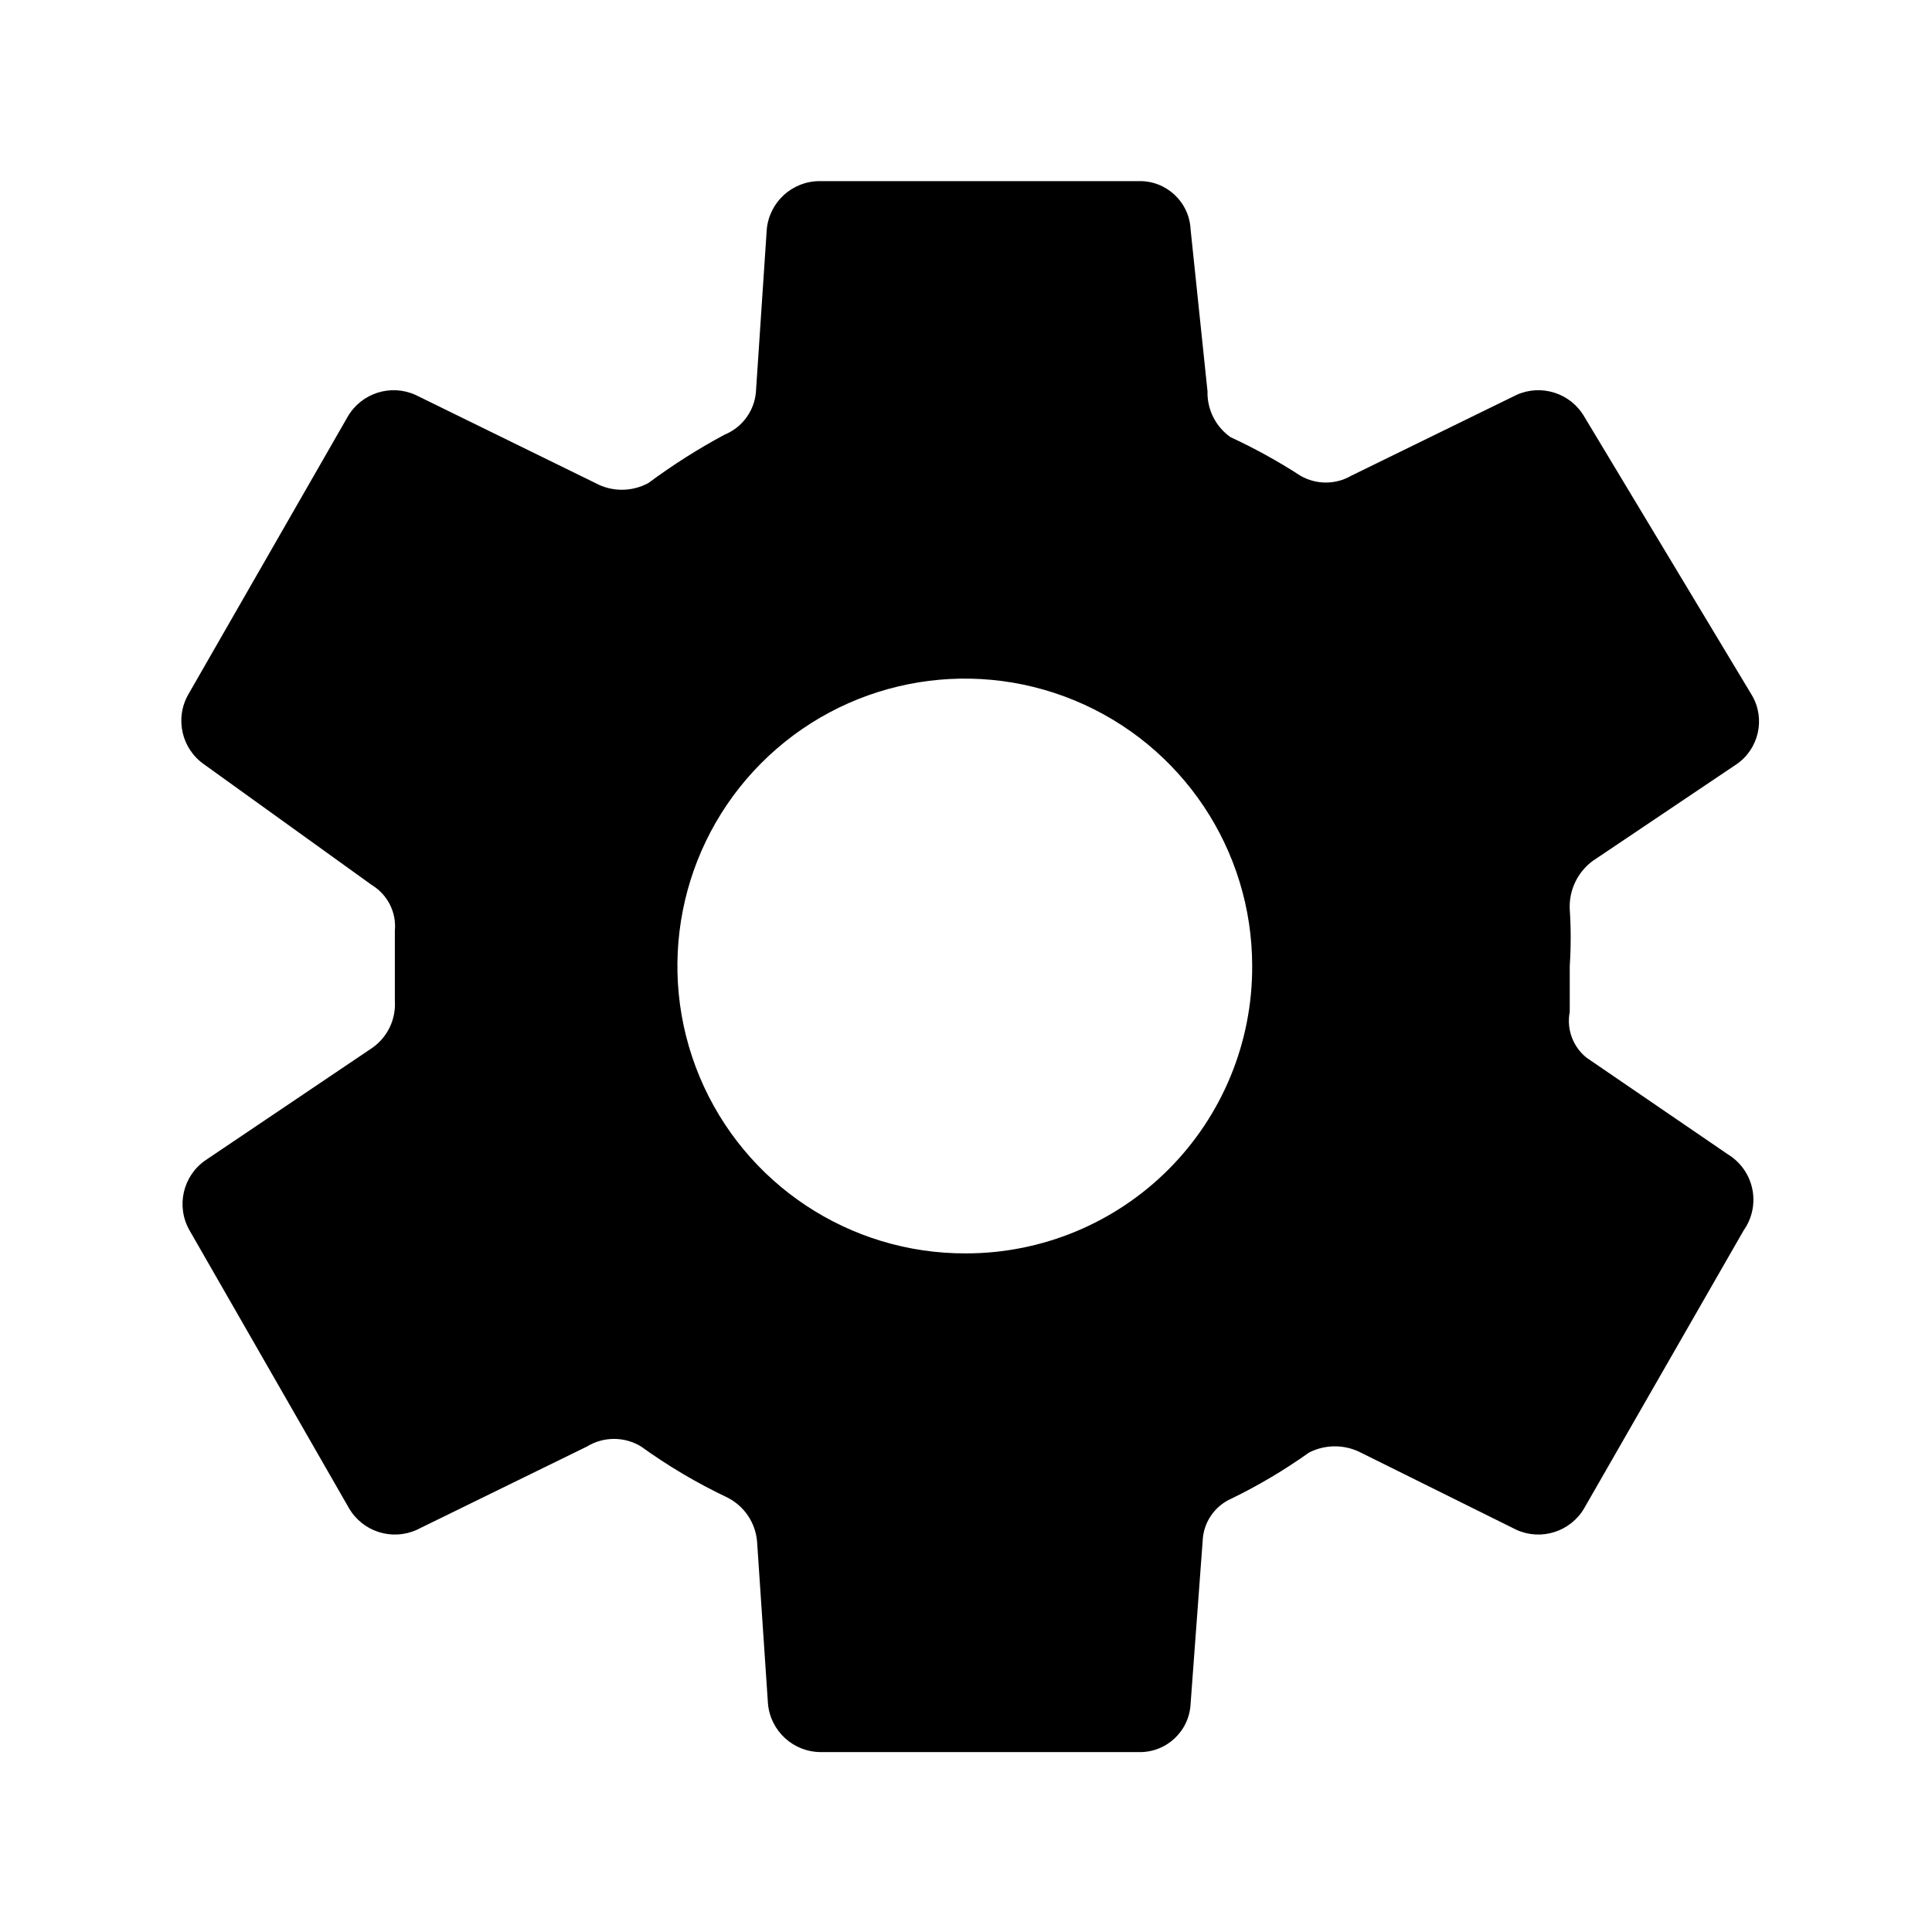
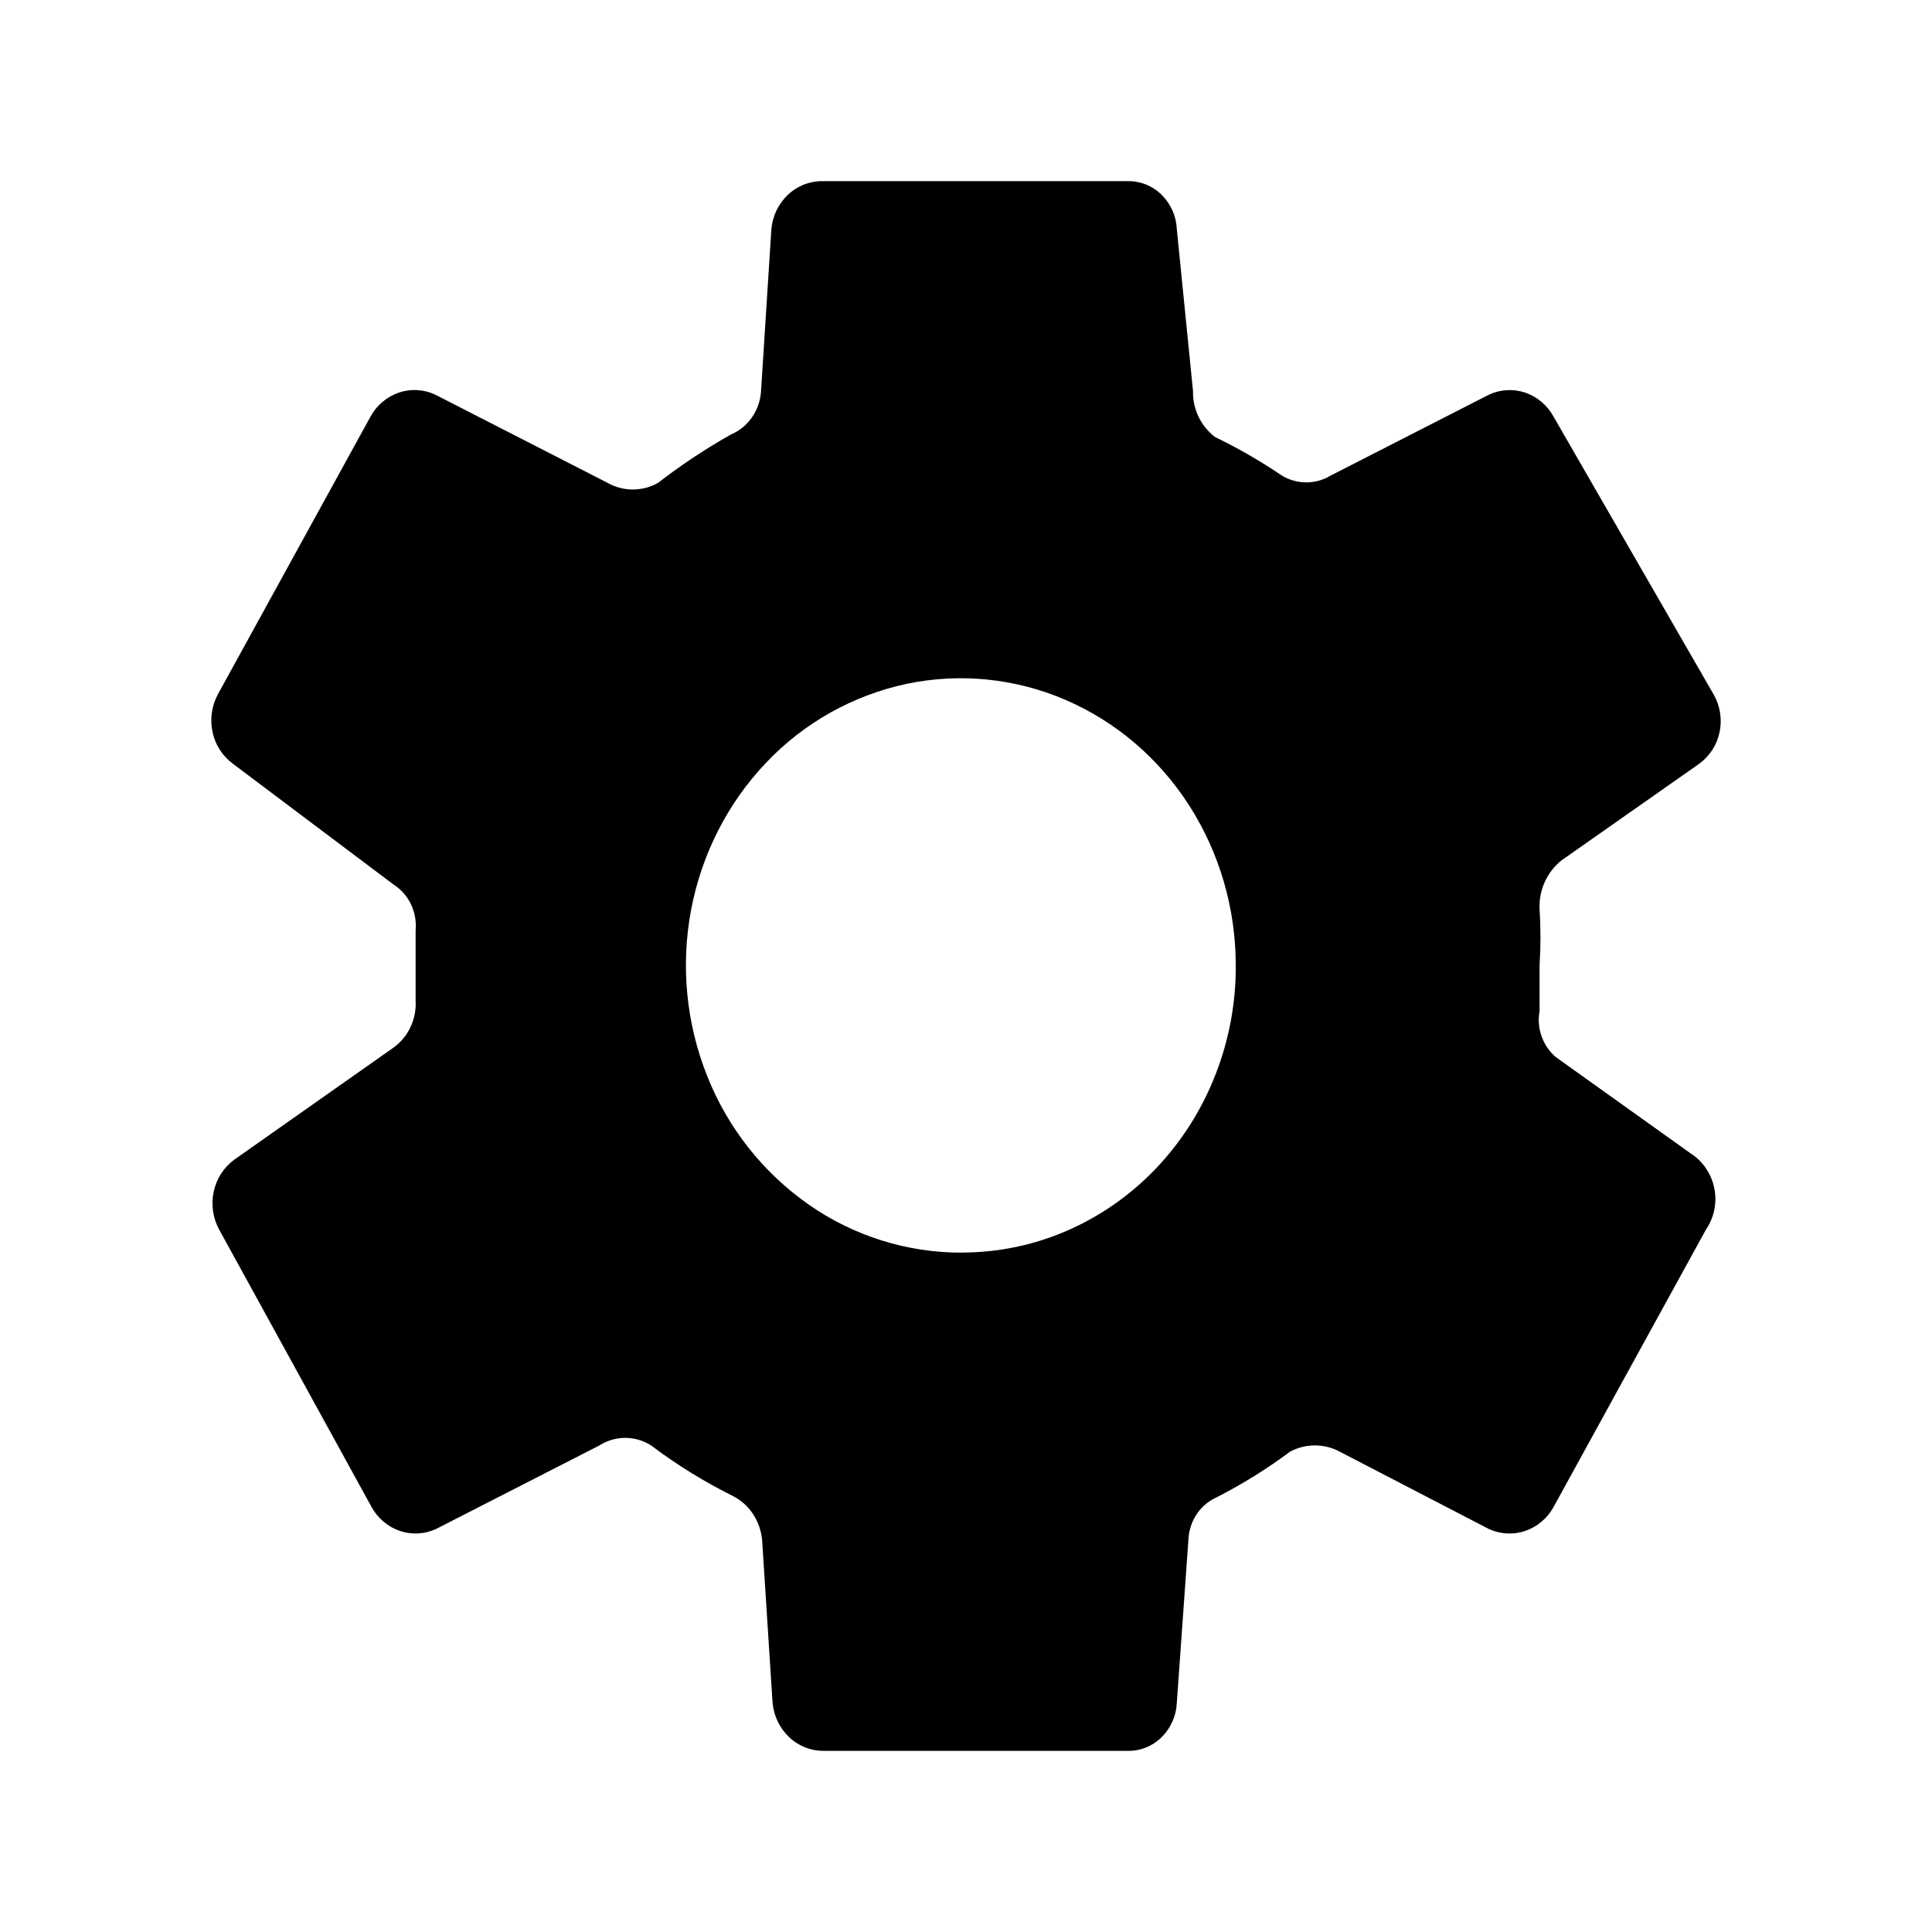
- <svg xmlns="http://www.w3.org/2000/svg" data-name="Settings" width="16" height="16" viewBox="0 0 16 16">
-   <path d="M14.31 9.56l-1.17-.8a.39.39 0 01-.14-.38V8a3.59 3.59 0 000-.47.47.47 0 01.19-.4l1.19-.8a.43.43 0 00.13-.57l-1.39-2.31a.44.44 0 00-.56-.18l-1.37.67a.42.42 0 01-.42 0 4.71 4.71 0 00-.58-.32.45.45 0 01-.19-.38L9.86 1.9a.42.42 0 00-.43-.4H6.79a.44.44 0 00-.44.4l-.09 1.35A.42.42 0 016 3.6a5.14 5.14 0 00-.63.4.46.46 0 01-.44 0l-1.49-.73a.44.44 0 00-.56.18l-1.32 2.3a.44.44 0 00.13.58l1.39 1a.4.4 0 01.19.38V8.29a.44.44 0 01-.19.39l-1.38.93a.44.44 0 00-.13.58l1.32 2.3a.44.44 0 00.56.18l1.41-.69a.43.43 0 01.45 0 4.57 4.57 0 00.71.42.45.45 0 01.25.37l.09 1.34a.44.44 0 00.44.4h2.63a.42.42 0 00.43-.4l.1-1.35a.4.4 0 01.24-.35 4.5 4.5 0 00.64-.38.47.47 0 01.43 0l1.29.64a.44.44 0 00.56-.18l1.32-2.3a.44.44 0 00-.13-.63zM8 10.38A2.38 2.38 0 1110.37 8 2.37 2.37 0 018 10.38z" />
+ <svg xmlns="http://www.w3.org/2000/svg" data-name="Settings Little" width="16" height="16">
+   <path d="M14.004 9.554l-1.12-.8a.406.406 0 01-.134-.38v-.379c.01-.156.01-.313 0-.47a.487.487 0 01.182-.4l1.139-.799a.431.431 0 00.169-.259.446.446 0 00-.045-.31l-1.33-2.308a.425.425 0 00-.235-.198.404.404 0 00-.3.018l-1.311.67a.389.389 0 01-.402 0 4.448 4.448 0 00-.555-.32.466.466 0 01-.182-.38l-.134-1.34a.428.428 0 00-.127-.287.392.392 0 00-.284-.112H6.809a.411.411 0 00-.285.114.447.447 0 00-.136.286l-.086 1.349a.43.43 0 01-.077.211.405.405 0 01-.171.138c-.21.118-.412.252-.603.4a.425.425 0 01-.421 0l-1.426-.73a.404.404 0 00-.3-.017.425.425 0 00-.235.198L1.806 5.747a.457.457 0 00-.046.315.44.44 0 00.17.264l1.33 1c.061.039.111.095.143.162a.415.415 0 01.039.217v.58a.456.456 0 01-.042.22.435.435 0 01-.14.17l-1.32.929a.441.441 0 00-.17.264.457.457 0 00.045.315l1.263 2.299a.425.425 0 00.235.197.404.404 0 00.301-.018l1.349-.69a.398.398 0 01.43 0c.214.162.442.302.68.42a.437.437 0 01.166.152c.042.065.067.14.073.218l.086 1.34c.01.109.058.21.136.284.078.075.18.115.285.115h2.516a.392.392 0 00.284-.112.428.428 0 00.127-.288l.096-1.349a.411.411 0 01.067-.209.387.387 0 01.163-.14 4.27 4.27 0 00.612-.38.434.434 0 01.411 0l1.234.64c.095.044.202.05.301.017a.425.425 0 00.235-.197l1.263-2.299a.45.45 0 000-.507.428.428 0 00-.124-.122zm-6.037.82a2.208 2.208 0 01-1.268-.397 2.358 2.358 0 01-.842-1.065 2.476 2.476 0 01-.134-1.375c.087-.462.303-.886.621-1.22a2.25 2.25 0 011.166-.654c.442-.092.9-.046 1.316.134.417.18.773.484 1.024.876.25.391.384.851.384 1.322.002.312-.056.62-.17.91-.113.288-.28.55-.49.771-.211.221-.461.396-.737.516-.276.12-.572.181-.87.181z" />
</svg>
